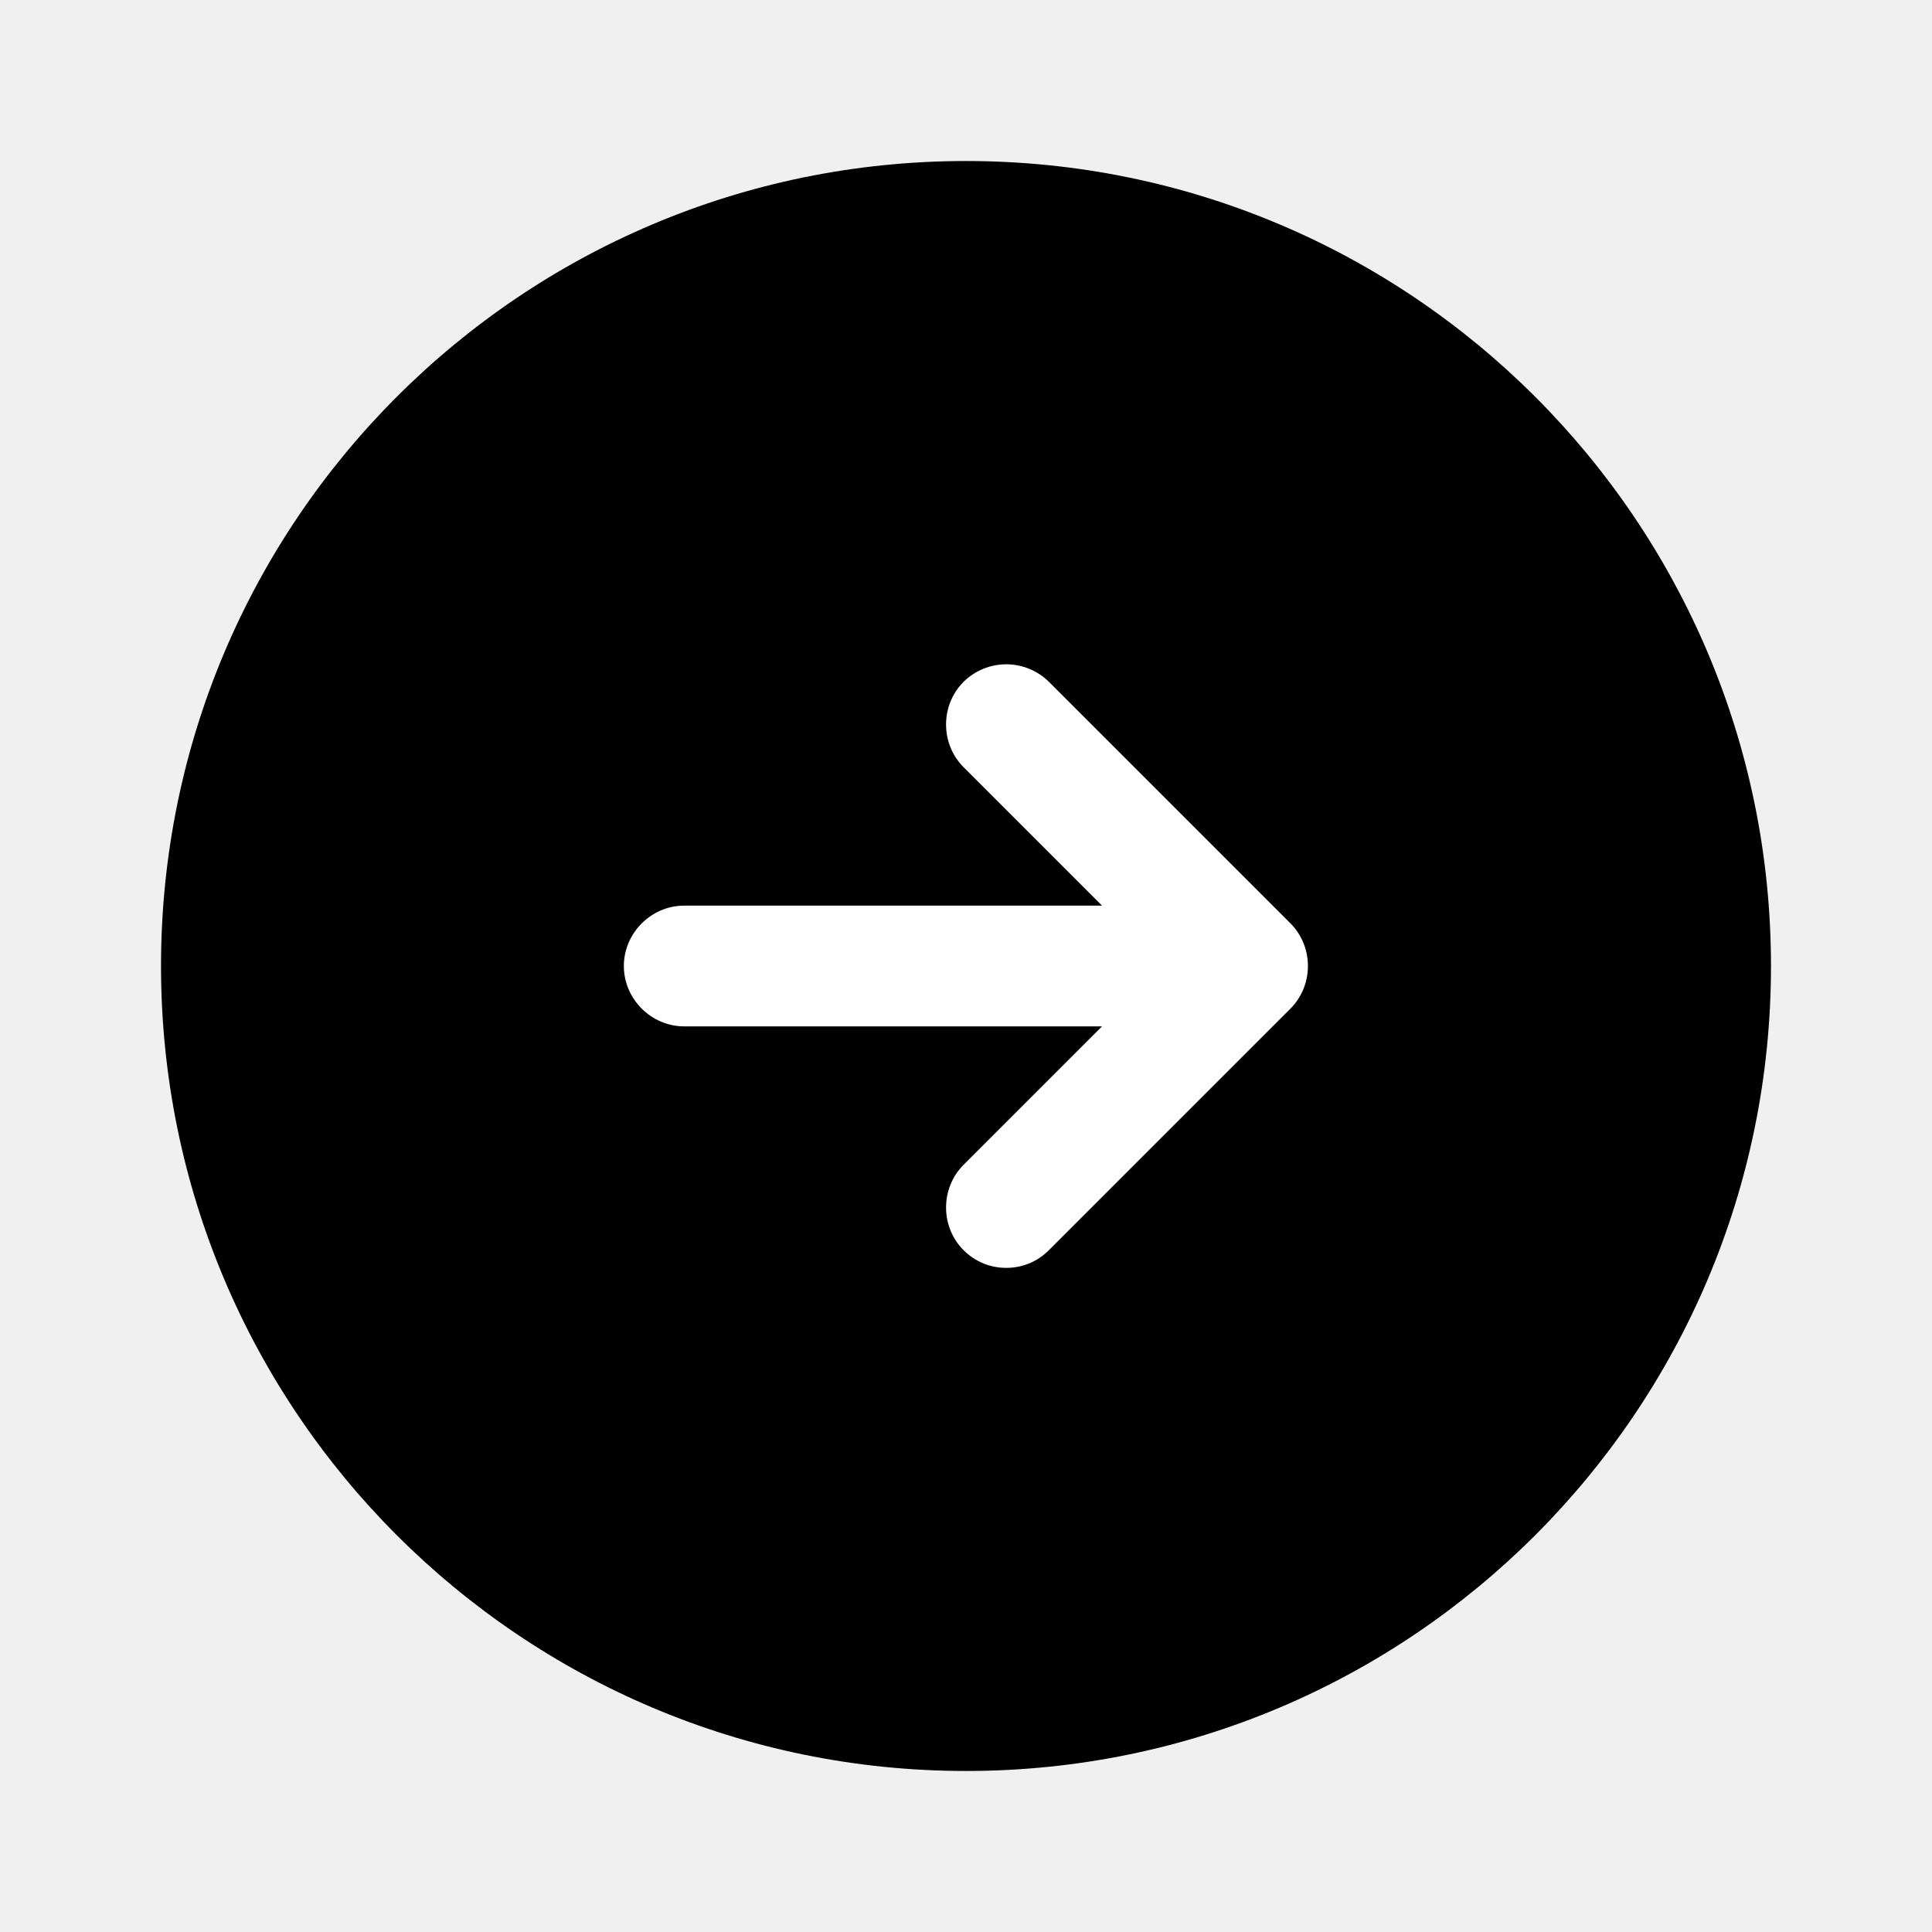
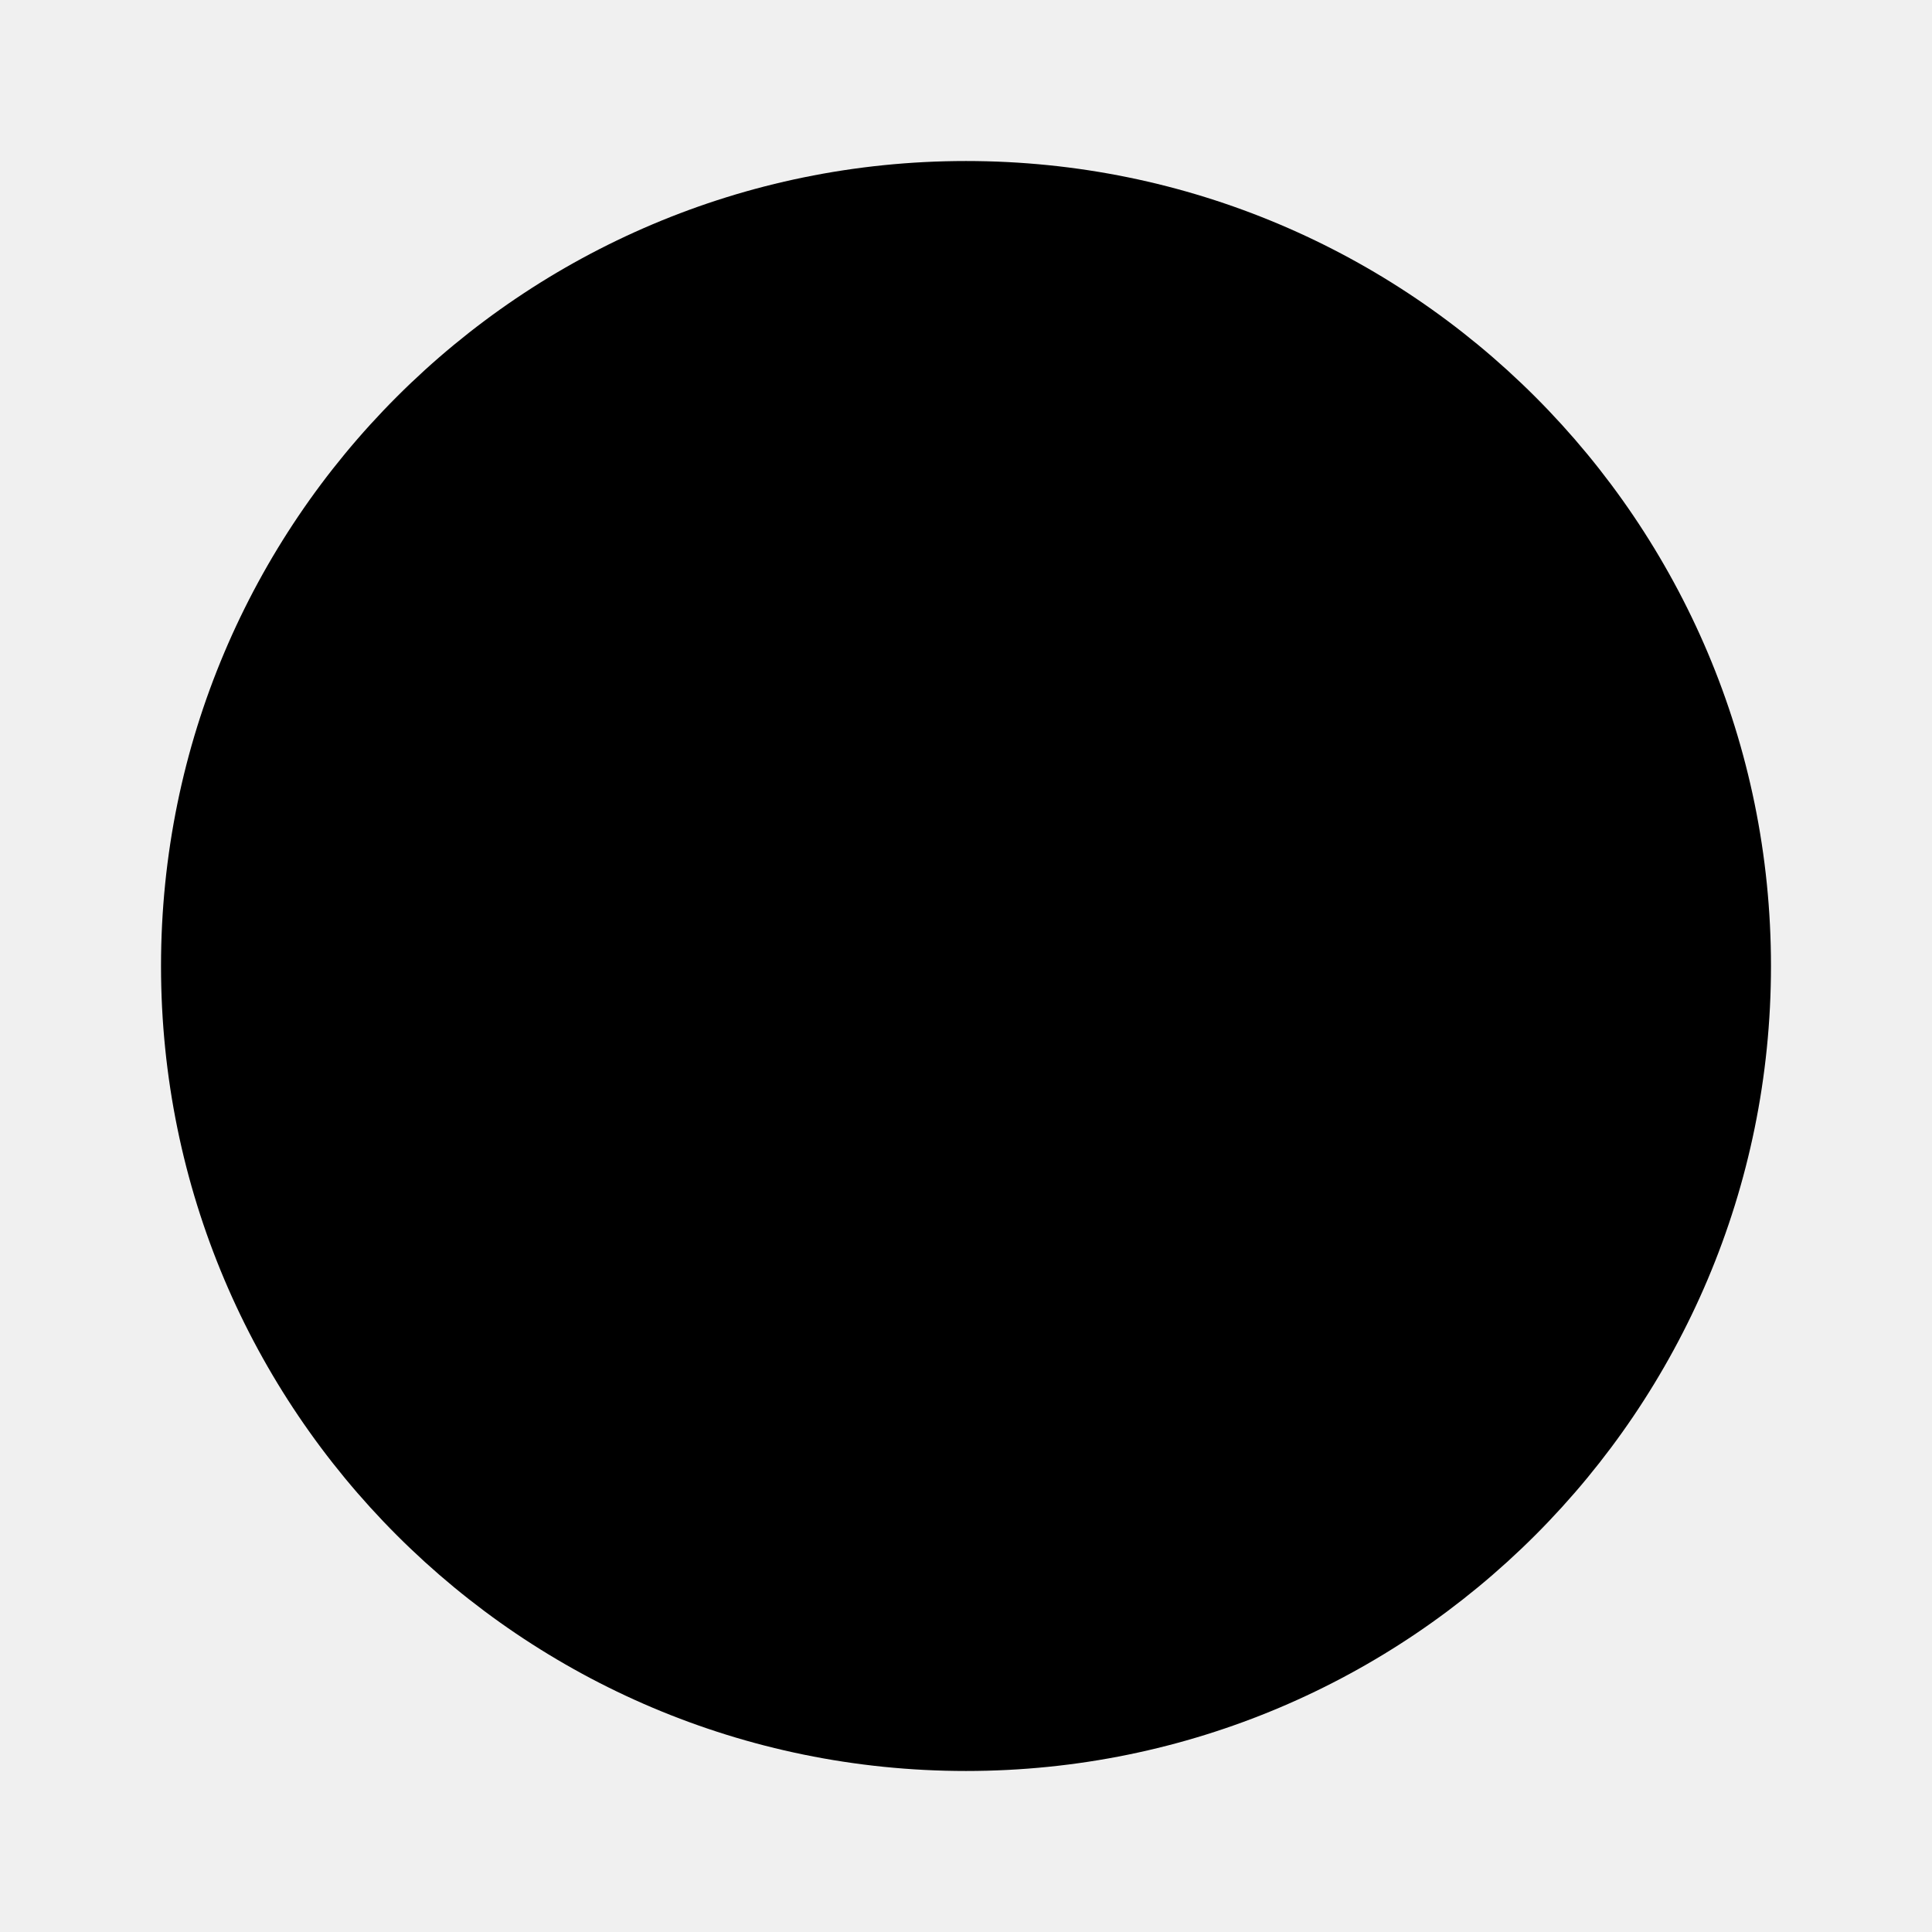
<svg xmlns="http://www.w3.org/2000/svg" width="32" height="32" viewBox="0 0 32 32" fill="none">
  <path d="M16 29.333C23.364 29.333 29.333 23.364 29.333 16C29.333 8.636 23.364 2.667 16 2.667C8.636 2.667 2.667 8.636 2.667 16C2.667 23.364 8.636 29.333 16 29.333Z" fill="black" />
-   <path d="M21.373 15.293L17.373 11.293C17.185 11.107 16.931 11.003 16.667 11.003C16.402 11.003 16.148 11.107 15.96 11.293C15.573 11.68 15.573 12.32 15.96 12.707L18.253 15H11.333C10.787 15 10.333 15.453 10.333 16C10.333 16.547 10.787 17 11.333 17H18.253L15.96 19.293C15.573 19.68 15.573 20.32 15.96 20.707C16.16 20.907 16.413 21 16.667 21C16.92 21 17.173 20.907 17.373 20.707L21.373 16.707C21.76 16.32 21.76 15.68 21.373 15.293Z" fill="white" />
+   <path d="M21.373 15.293L17.373 11.293C17.185 11.107 16.931 11.003 16.667 11.003C16.402 11.003 16.148 11.107 15.96 11.293C15.573 11.68 15.573 12.32 15.96 12.707L18.253 15H11.333C10.787 15 10.333 15.453 10.333 16C10.333 16.547 10.787 17 11.333 17H18.253L15.96 19.293C15.573 19.68 15.573 20.32 15.96 20.707C16.16 20.907 16.413 21 16.667 21C16.92 21 17.173 20.907 17.373 20.707L21.373 16.707C21.76 16.32 21.76 15.68 21.373 15.293Z" fill="currentColor" />
</svg>
